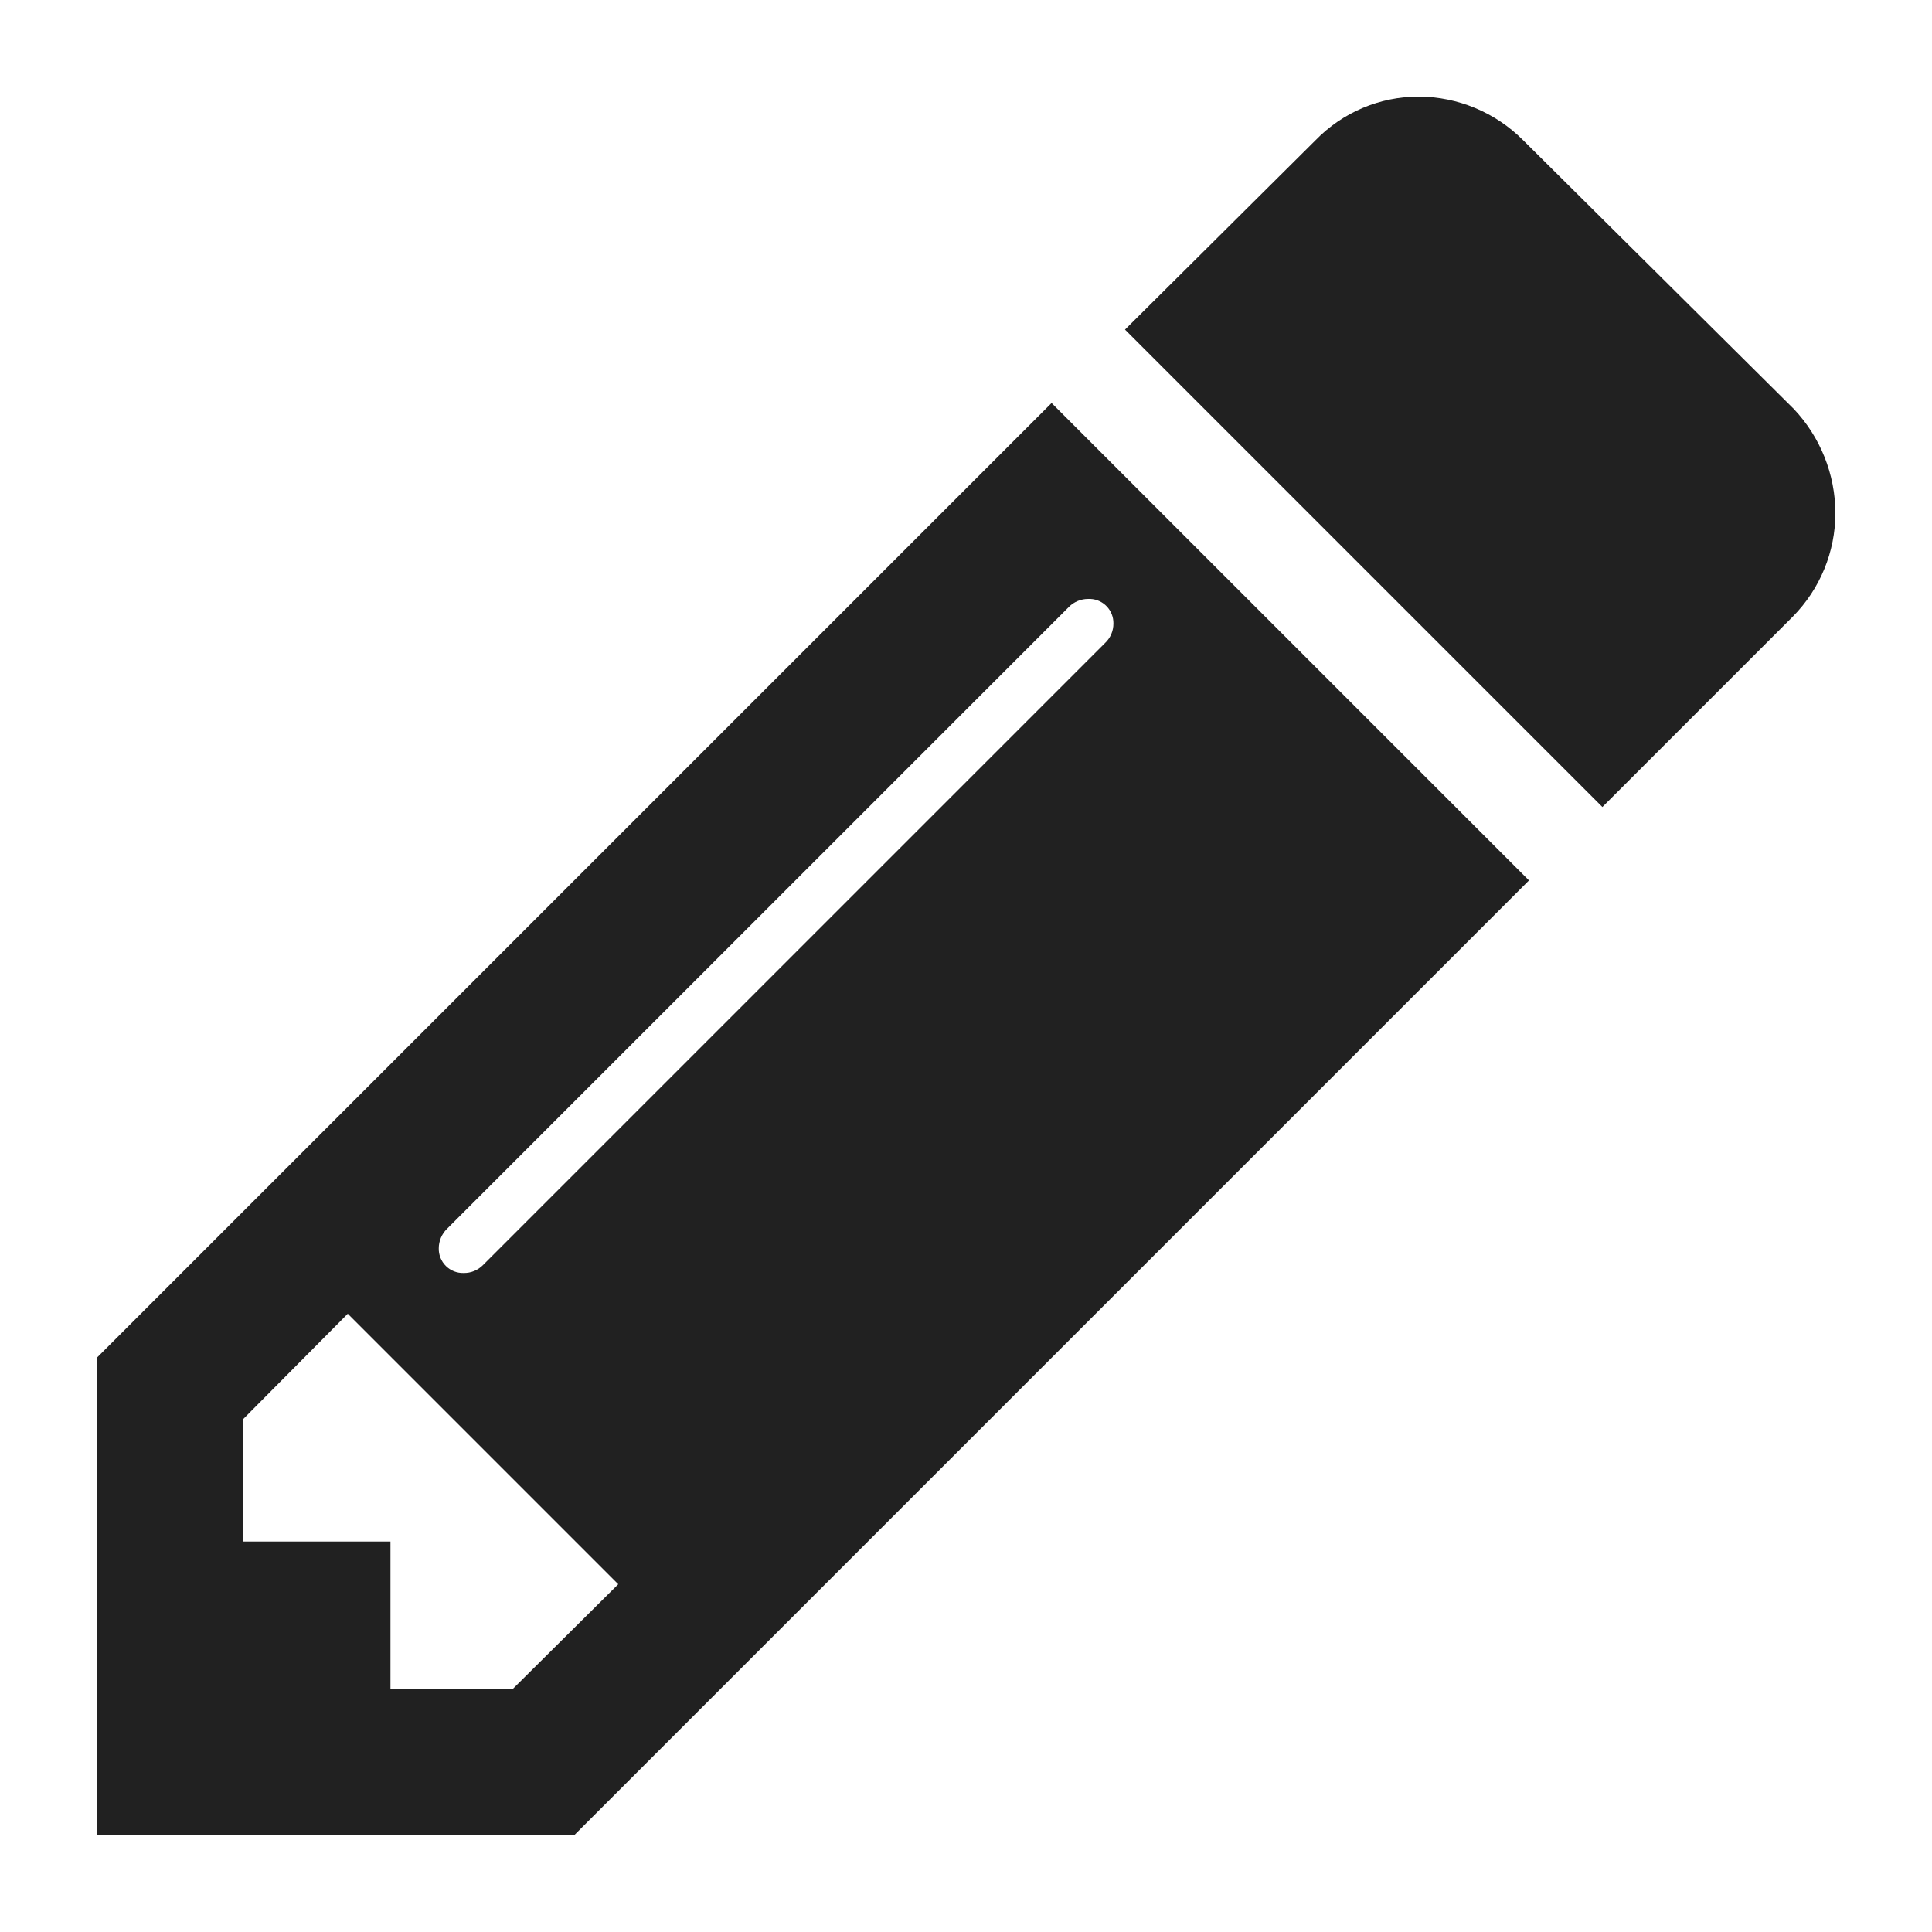
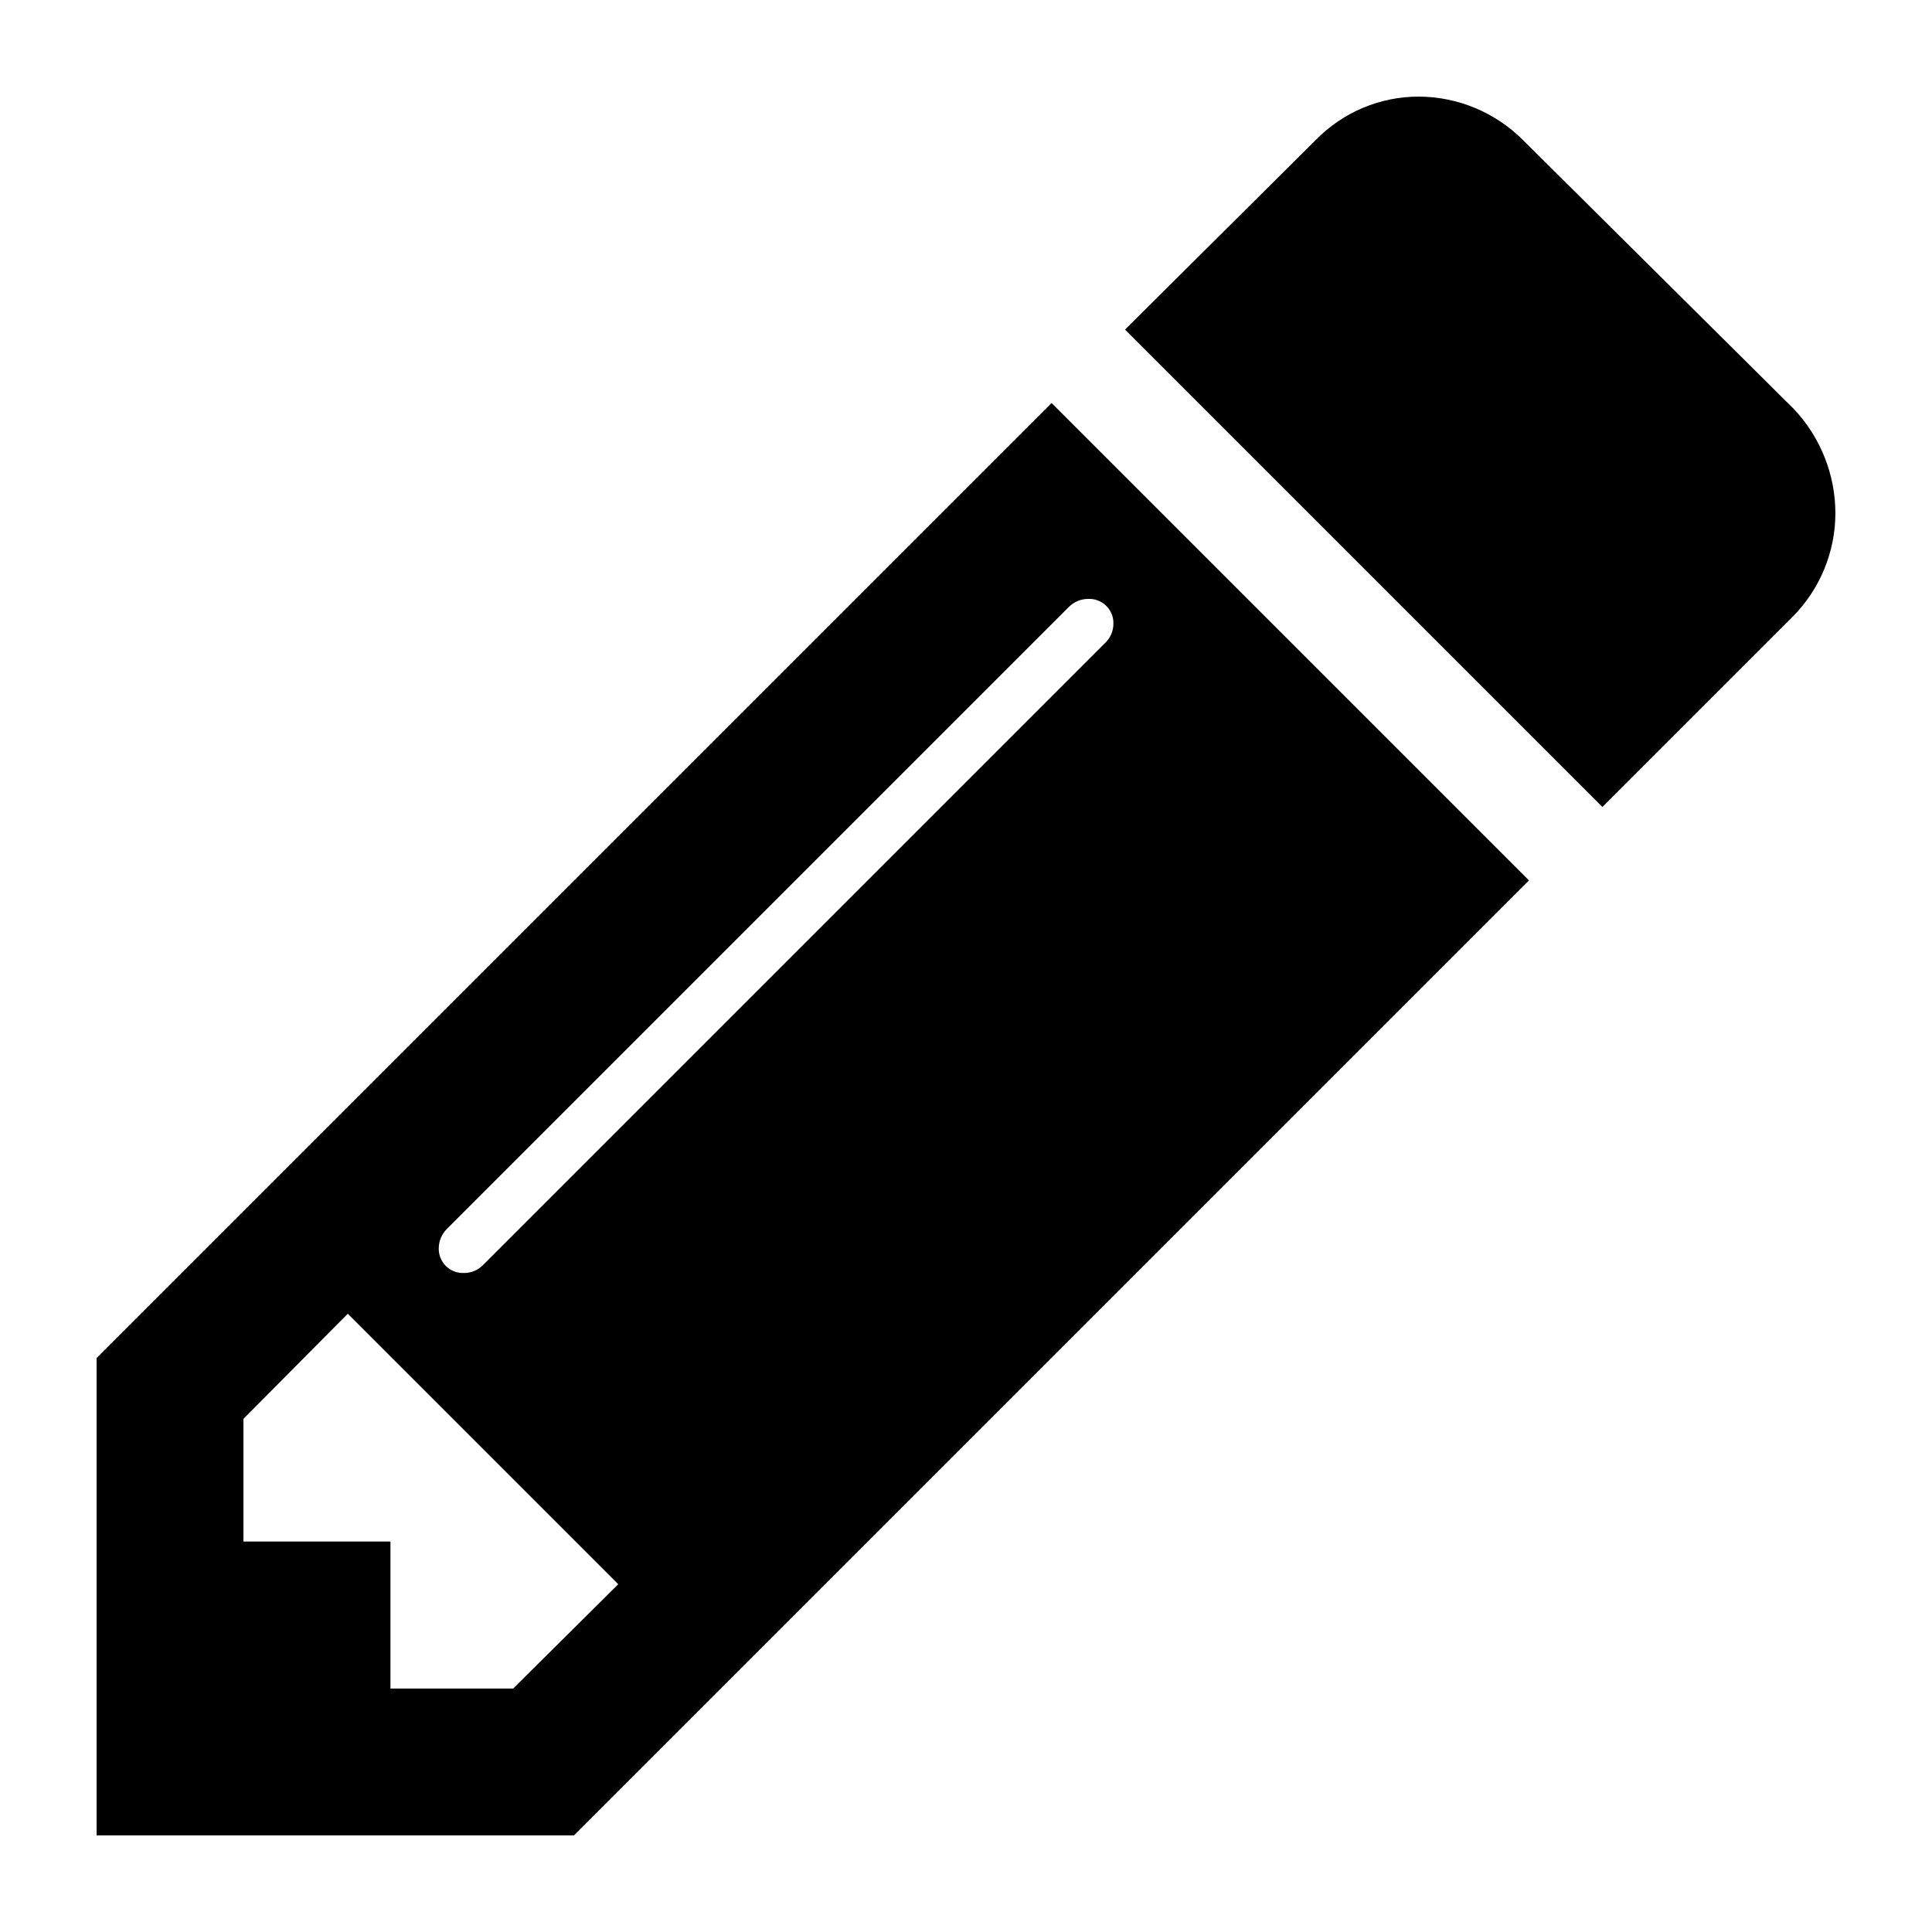
<svg xmlns="http://www.w3.org/2000/svg" class="icon" viewBox="0 0 100 100" aria-hidden="true" role="img">
-   <path d="M26.56 87.4L32 82 18 68l-5.4 5.44v6.35h7.61v7.61zm31.07-55.13A1.25 1.25 0 0056.44 31h-.11a1.4 1.4 0 00-1 .41l-32.2 32.2a1.42 1.42 0 00-.42 1A1.25 1.25 0 0024 65.89a1.37 1.37 0 001-.41l32.2-32.2a1.37 1.37 0 00.43-1.01zm-3.2-11.41l24.71 24.71L29.71 95H5V70.29zM95 26.56a7.63 7.63 0 01-2.2 5.35l-9.86 9.86-24.71-24.71 9.86-9.8A7.44 7.44 0 0173.44 5a7.67 7.67 0 015.4 2.26l14 13.9a7.88 7.88 0 012.16 5.4z" fill="#212121" />
+   <path d="M26.56 87.4L32 82 18 68l-5.4 5.44v6.35h7.61v7.61zm31.07-55.13A1.25 1.25 0 0056.44 31h-.11a1.4 1.4 0 00-1 .41l-32.2 32.2a1.42 1.42 0 00-.42 1A1.25 1.25 0 0024 65.89a1.37 1.37 0 001-.41l32.2-32.2a1.37 1.37 0 00.43-1.01zm-3.2-11.41l24.71 24.71L29.71 95H5V70.29zM95 26.56a7.63 7.63 0 01-2.2 5.35l-9.86 9.86-24.71-24.71 9.86-9.8A7.44 7.44 0 0173.44 5a7.67 7.67 0 015.4 2.26l14 13.9a7.88 7.88 0 012.16 5.4z" fill="currentColor" />
</svg>
